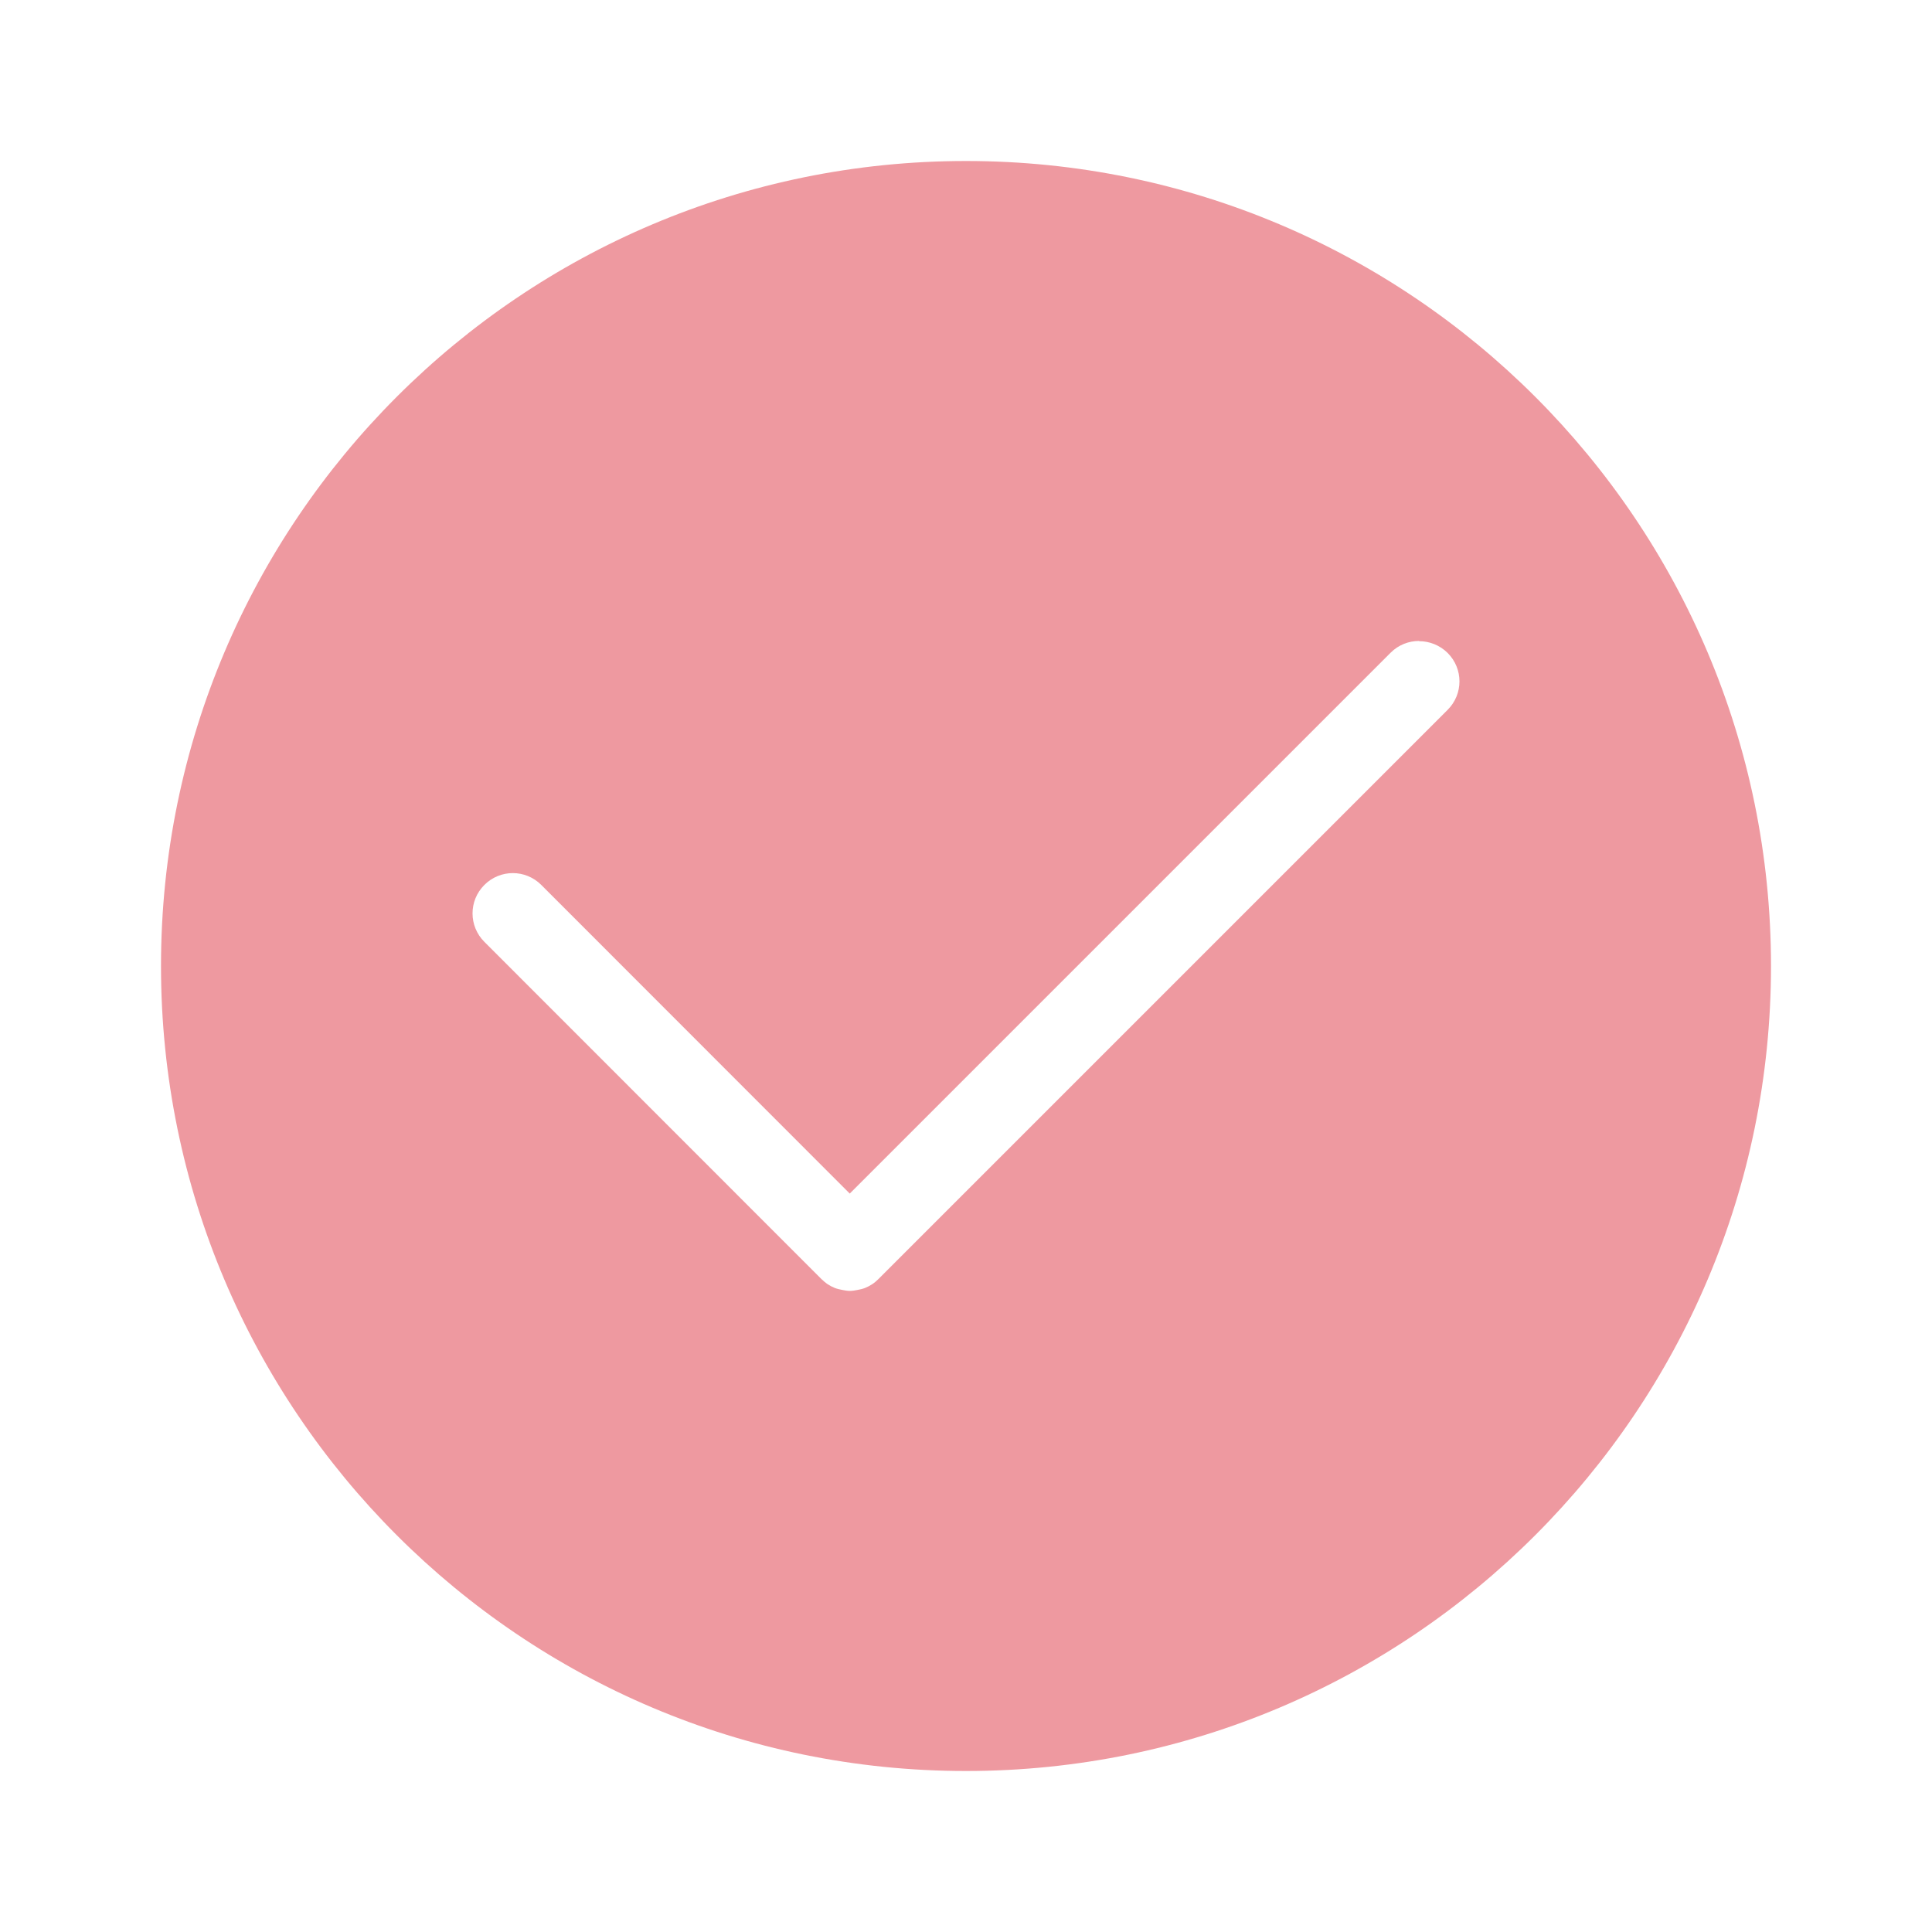
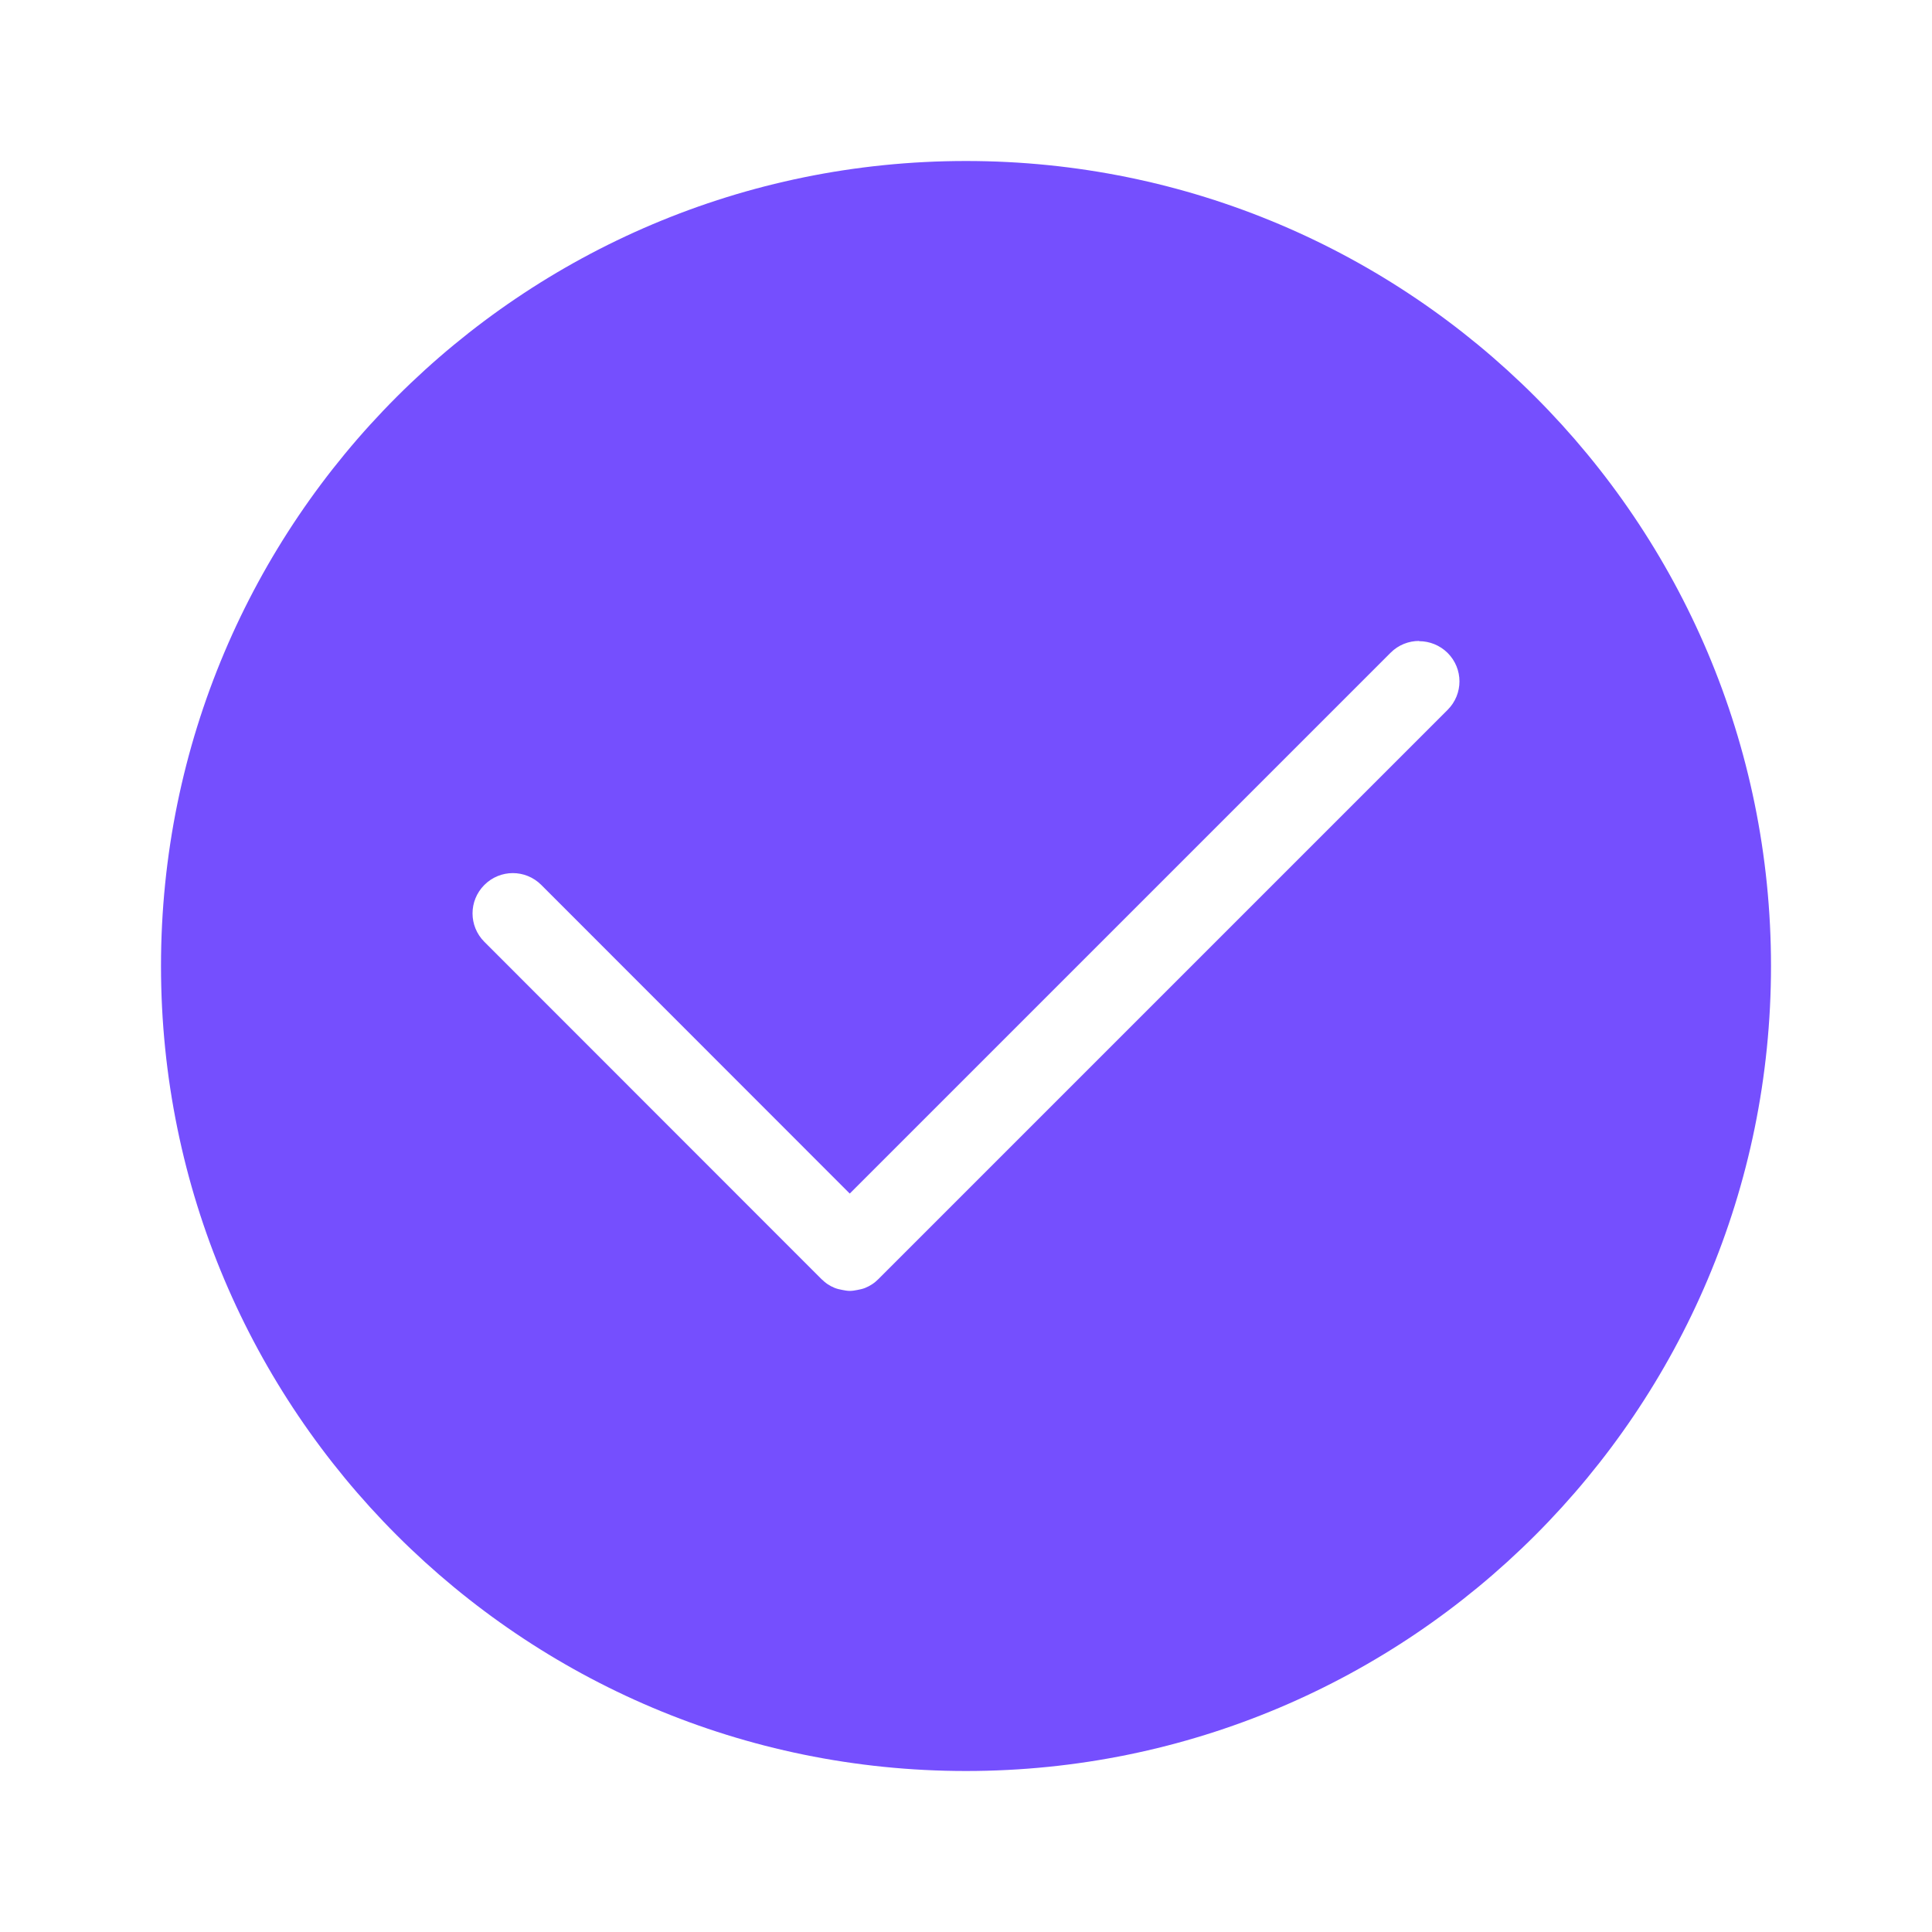
<svg xmlns="http://www.w3.org/2000/svg" width="24" height="24" version="1.1" viewBox="0 0 24 24">
-   <path d="m12 2a10 10 0 0 0-10 10 10 10 0 0 0 10 10 10 10 0 0 0 10-10 10 10 0 0 0-10-10zm5.629 5.963v0.002c0.128-4e-6 0.256 0.049 0.354 0.146 0.196 0.196 0.196 0.511 0 0.707l-7.072 7.072c-0.024 0.024-0.05 0.046-0.078 0.064-0.028 0.018-0.056 0.033-0.086 0.045-0.03 0.012-0.062 0.019-0.094 0.025-0.031 0.006-0.064 0.012-0.096 0.012-0.032 0-0.062-0.006-0.094-0.012-0.031-0.006-0.064-0.013-0.094-0.025-0.03-0.012-0.058-0.027-0.086-0.045-0.014-0.009-0.028-0.021-0.041-0.031-0.013-0.011-0.027-0.023-0.039-0.035l-4.186-4.188c-0.196-0.196-0.196-0.511 0-0.707 0.196-0.196 0.511-0.196 0.707 0l3.832 3.834 6.719-6.719c0.098-0.098 0.226-0.146 0.354-0.146z" fill="#ee99a0" />
+   <path d="m12 2a10 10 0 0 0-10 10 10 10 0 0 0 10 10 10 10 0 0 0 10-10 10 10 0 0 0-10-10zm5.629 5.963v0.002c0.128-4e-6 0.256 0.049 0.354 0.146 0.196 0.196 0.196 0.511 0 0.707l-7.072 7.072c-0.024 0.024-0.05 0.046-0.078 0.064-0.028 0.018-0.056 0.033-0.086 0.045-0.03 0.012-0.062 0.019-0.094 0.025-0.031 0.006-0.064 0.012-0.096 0.012-0.032 0-0.062-0.006-0.094-0.012-0.031-0.006-0.064-0.013-0.094-0.025-0.03-0.012-0.058-0.027-0.086-0.045-0.014-0.009-0.028-0.021-0.041-0.031-0.013-0.011-0.027-0.023-0.039-0.035l-4.186-4.188c-0.196-0.196-0.196-0.511 0-0.707 0.196-0.196 0.511-0.196 0.707 0l3.832 3.834 6.719-6.719c0.098-0.098 0.226-0.146 0.354-0.146z" fill="#754ffe" />
</svg>
